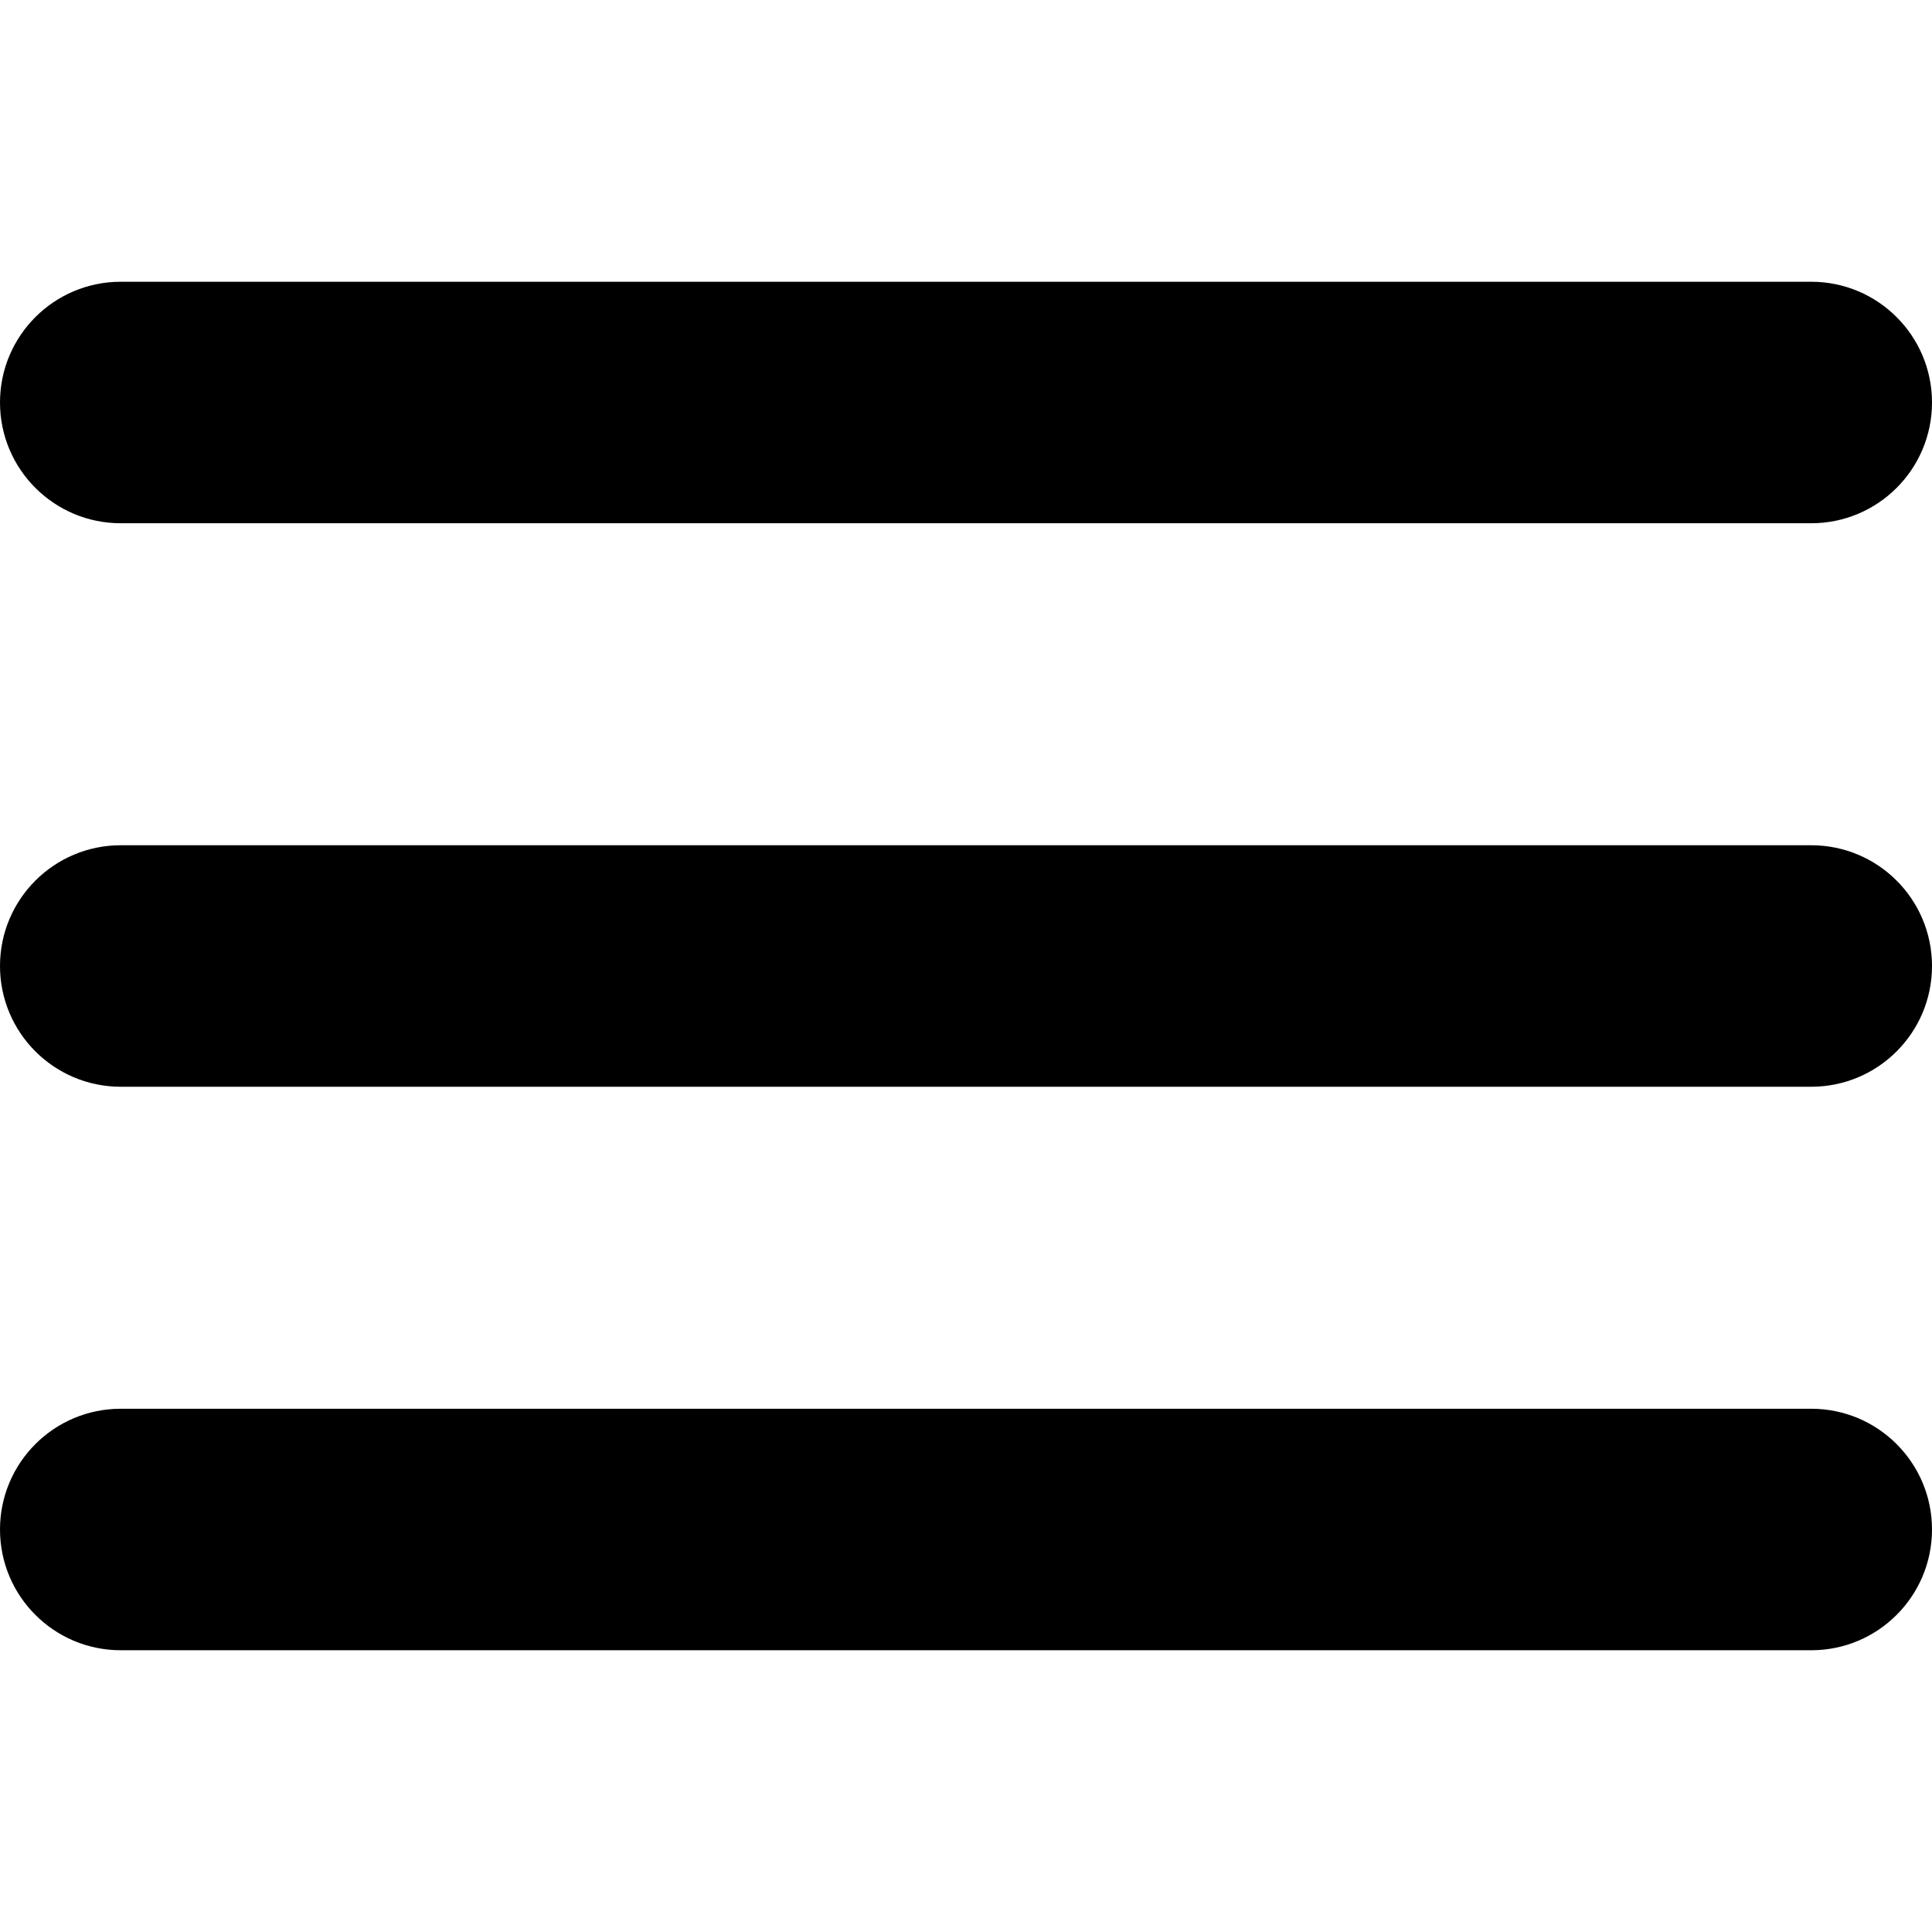
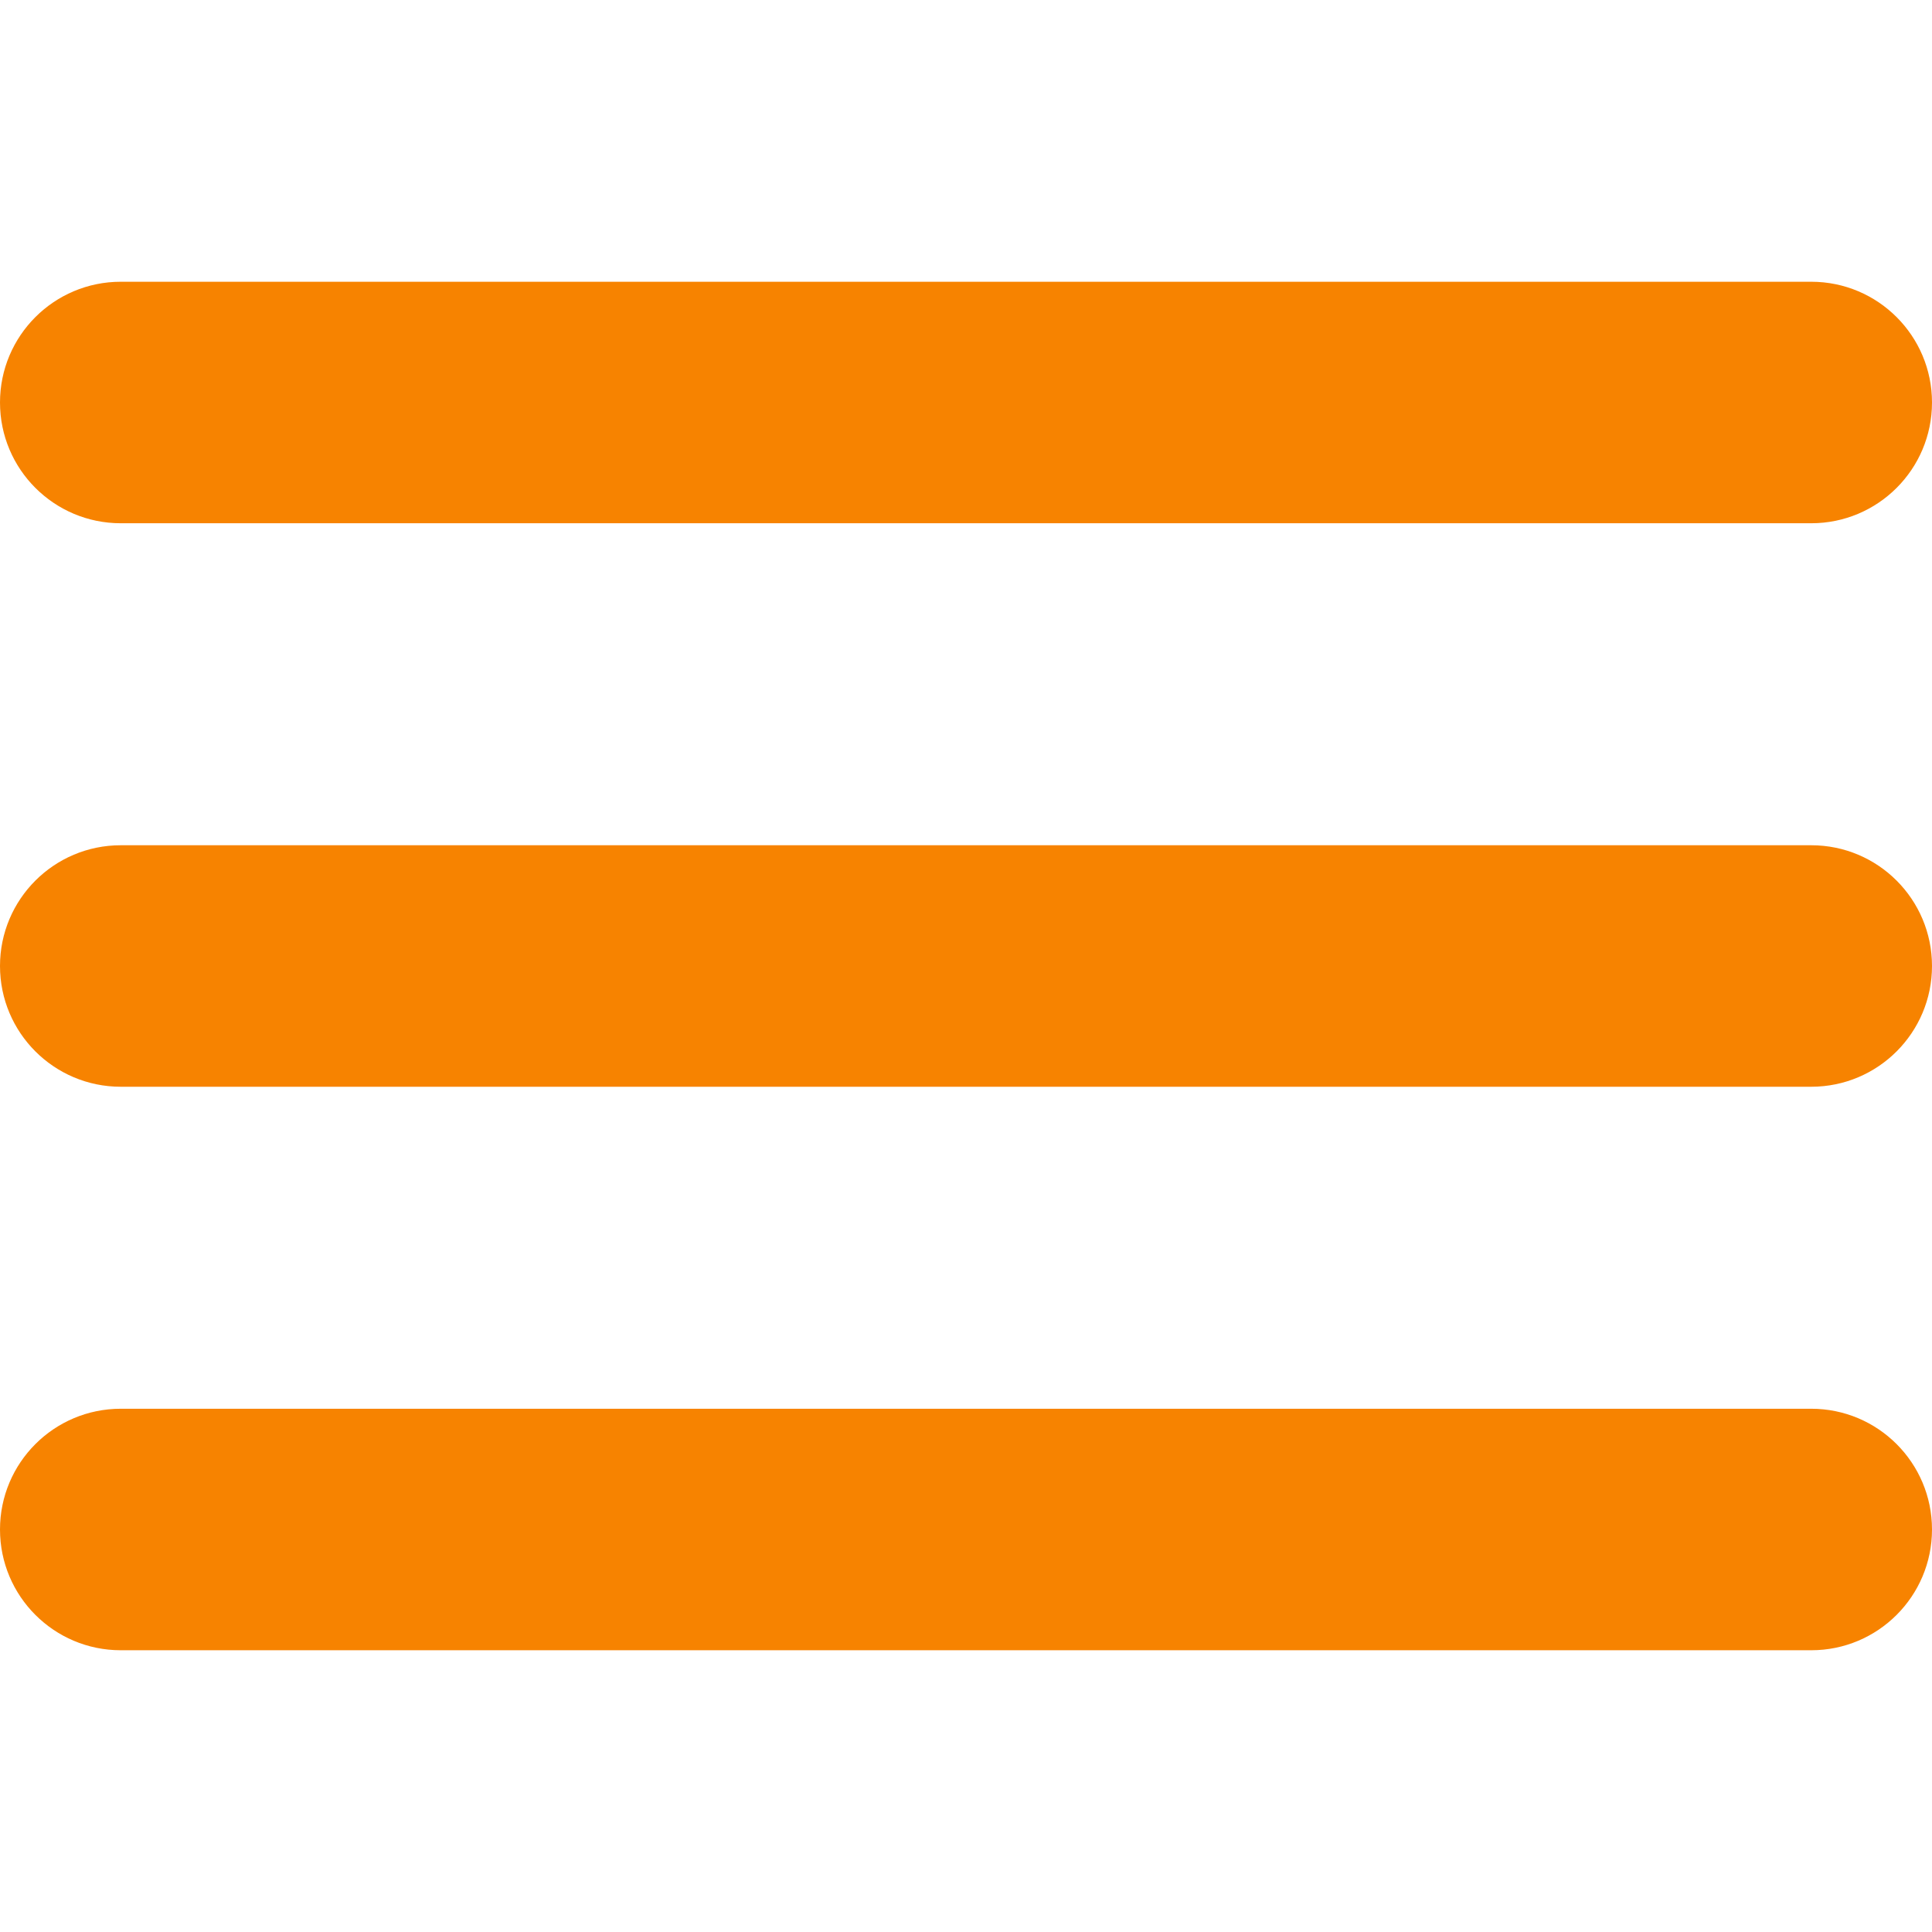
<svg xmlns="http://www.w3.org/2000/svg" version="1.1" id="Capa_1" x="0px" y="0px" viewBox="0 0 512 512" style="enable-background:new 0 0 512 512;" xml:space="preserve" width="512" height="512">
  <g>
-     <path d="M480,224H32c-17.673,0-32,14.327-32,32s14.327,32,32,32h448c17.673,0,32-14.327,32-32S497.673,224,480,224z" fill="#000" />
-     <path d="M32,138.667h448c17.673,0,32-14.327,32-32s-14.327-32-32-32H32c-17.673,0-32,14.327-32,32S14.327,138.667,32,138.667z" fill="#000" />
-     <path d="M480,373.333H32c-17.673,0-32,14.327-32,32s14.327,32,32,32h448c17.673,0,32-14.327,32-32S497.673,373.333,480,373.333z" fill="#000" />
+     <path d="M480,224H32c-17.673,0-32,14.327-32,32s14.327,32,32,32h448c17.673,0,32-14.327,32-32S497.673,224,480,224z" fill="#f78300" />
+     <path d="M32,138.667h448c17.673,0,32-14.327,32-32s-14.327-32-32-32H32c-17.673,0-32,14.327-32,32S14.327,138.667,32,138.667z" fill="#f78300" />
+     <path d="M480,373.333H32c-17.673,0-32,14.327-32,32s14.327,32,32,32h448c17.673,0,32-14.327,32-32S497.673,373.333,480,373.333z" fill="#f78300" />
  </g>
</svg>
